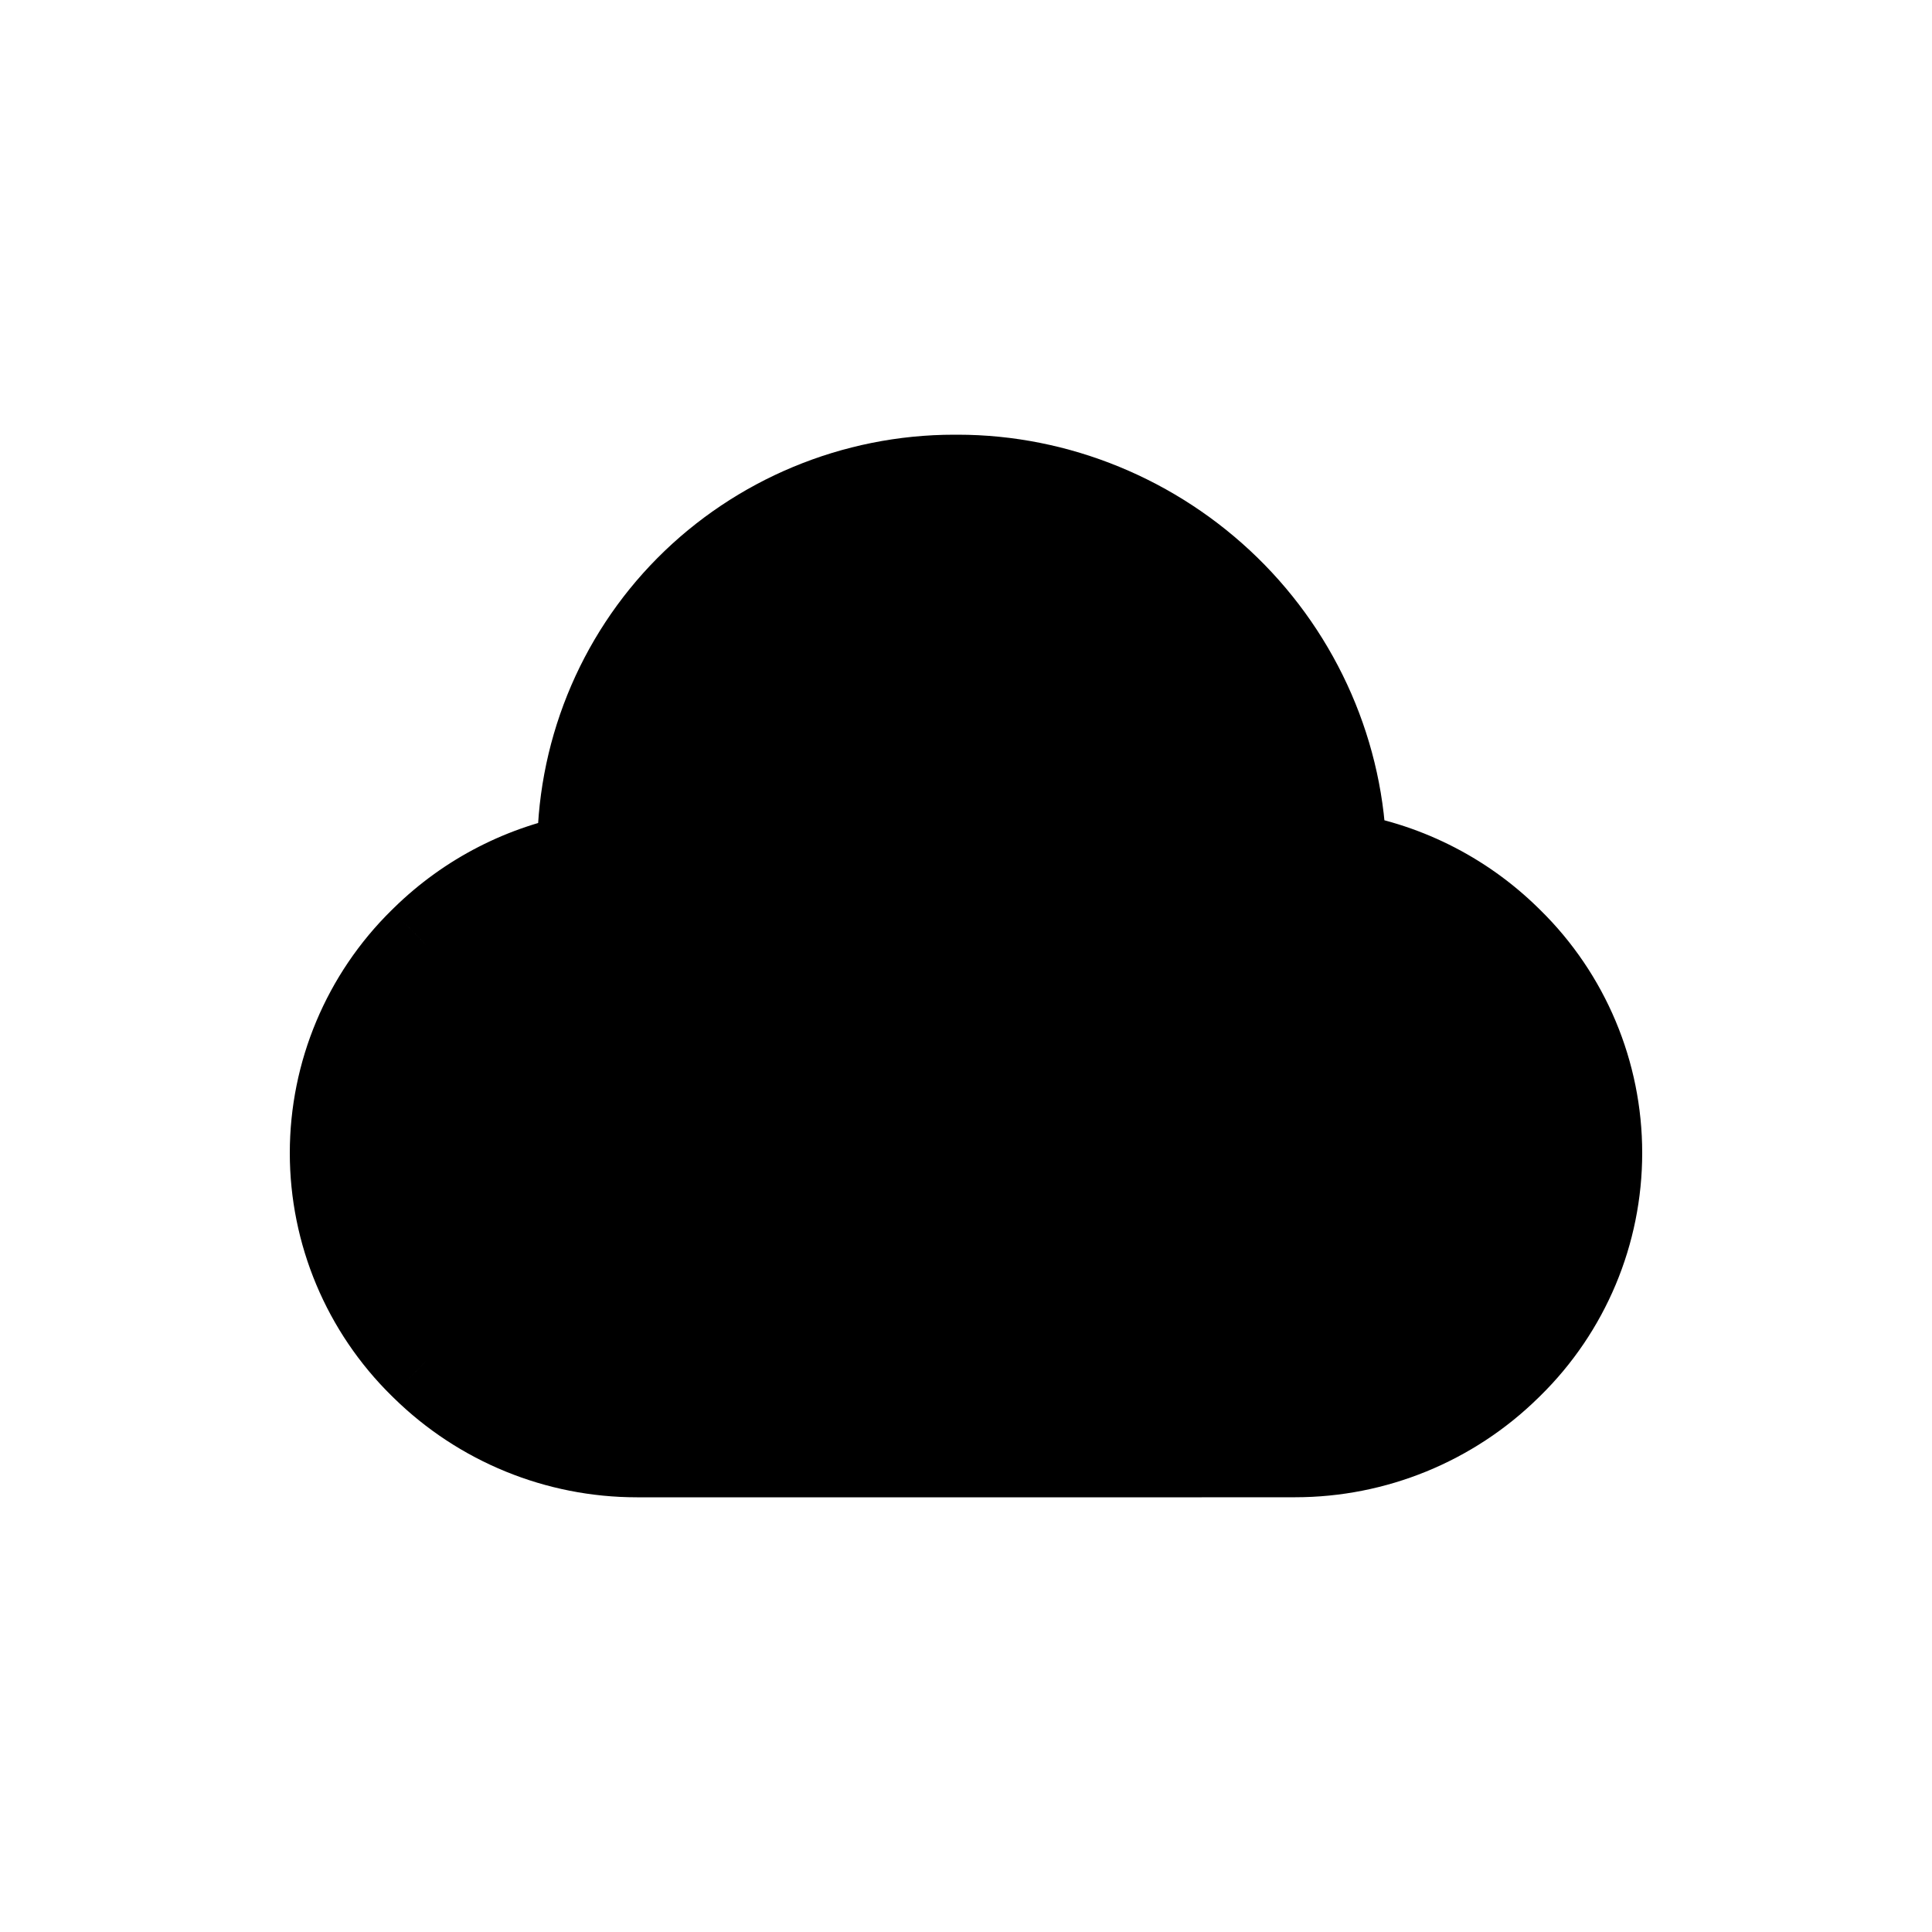
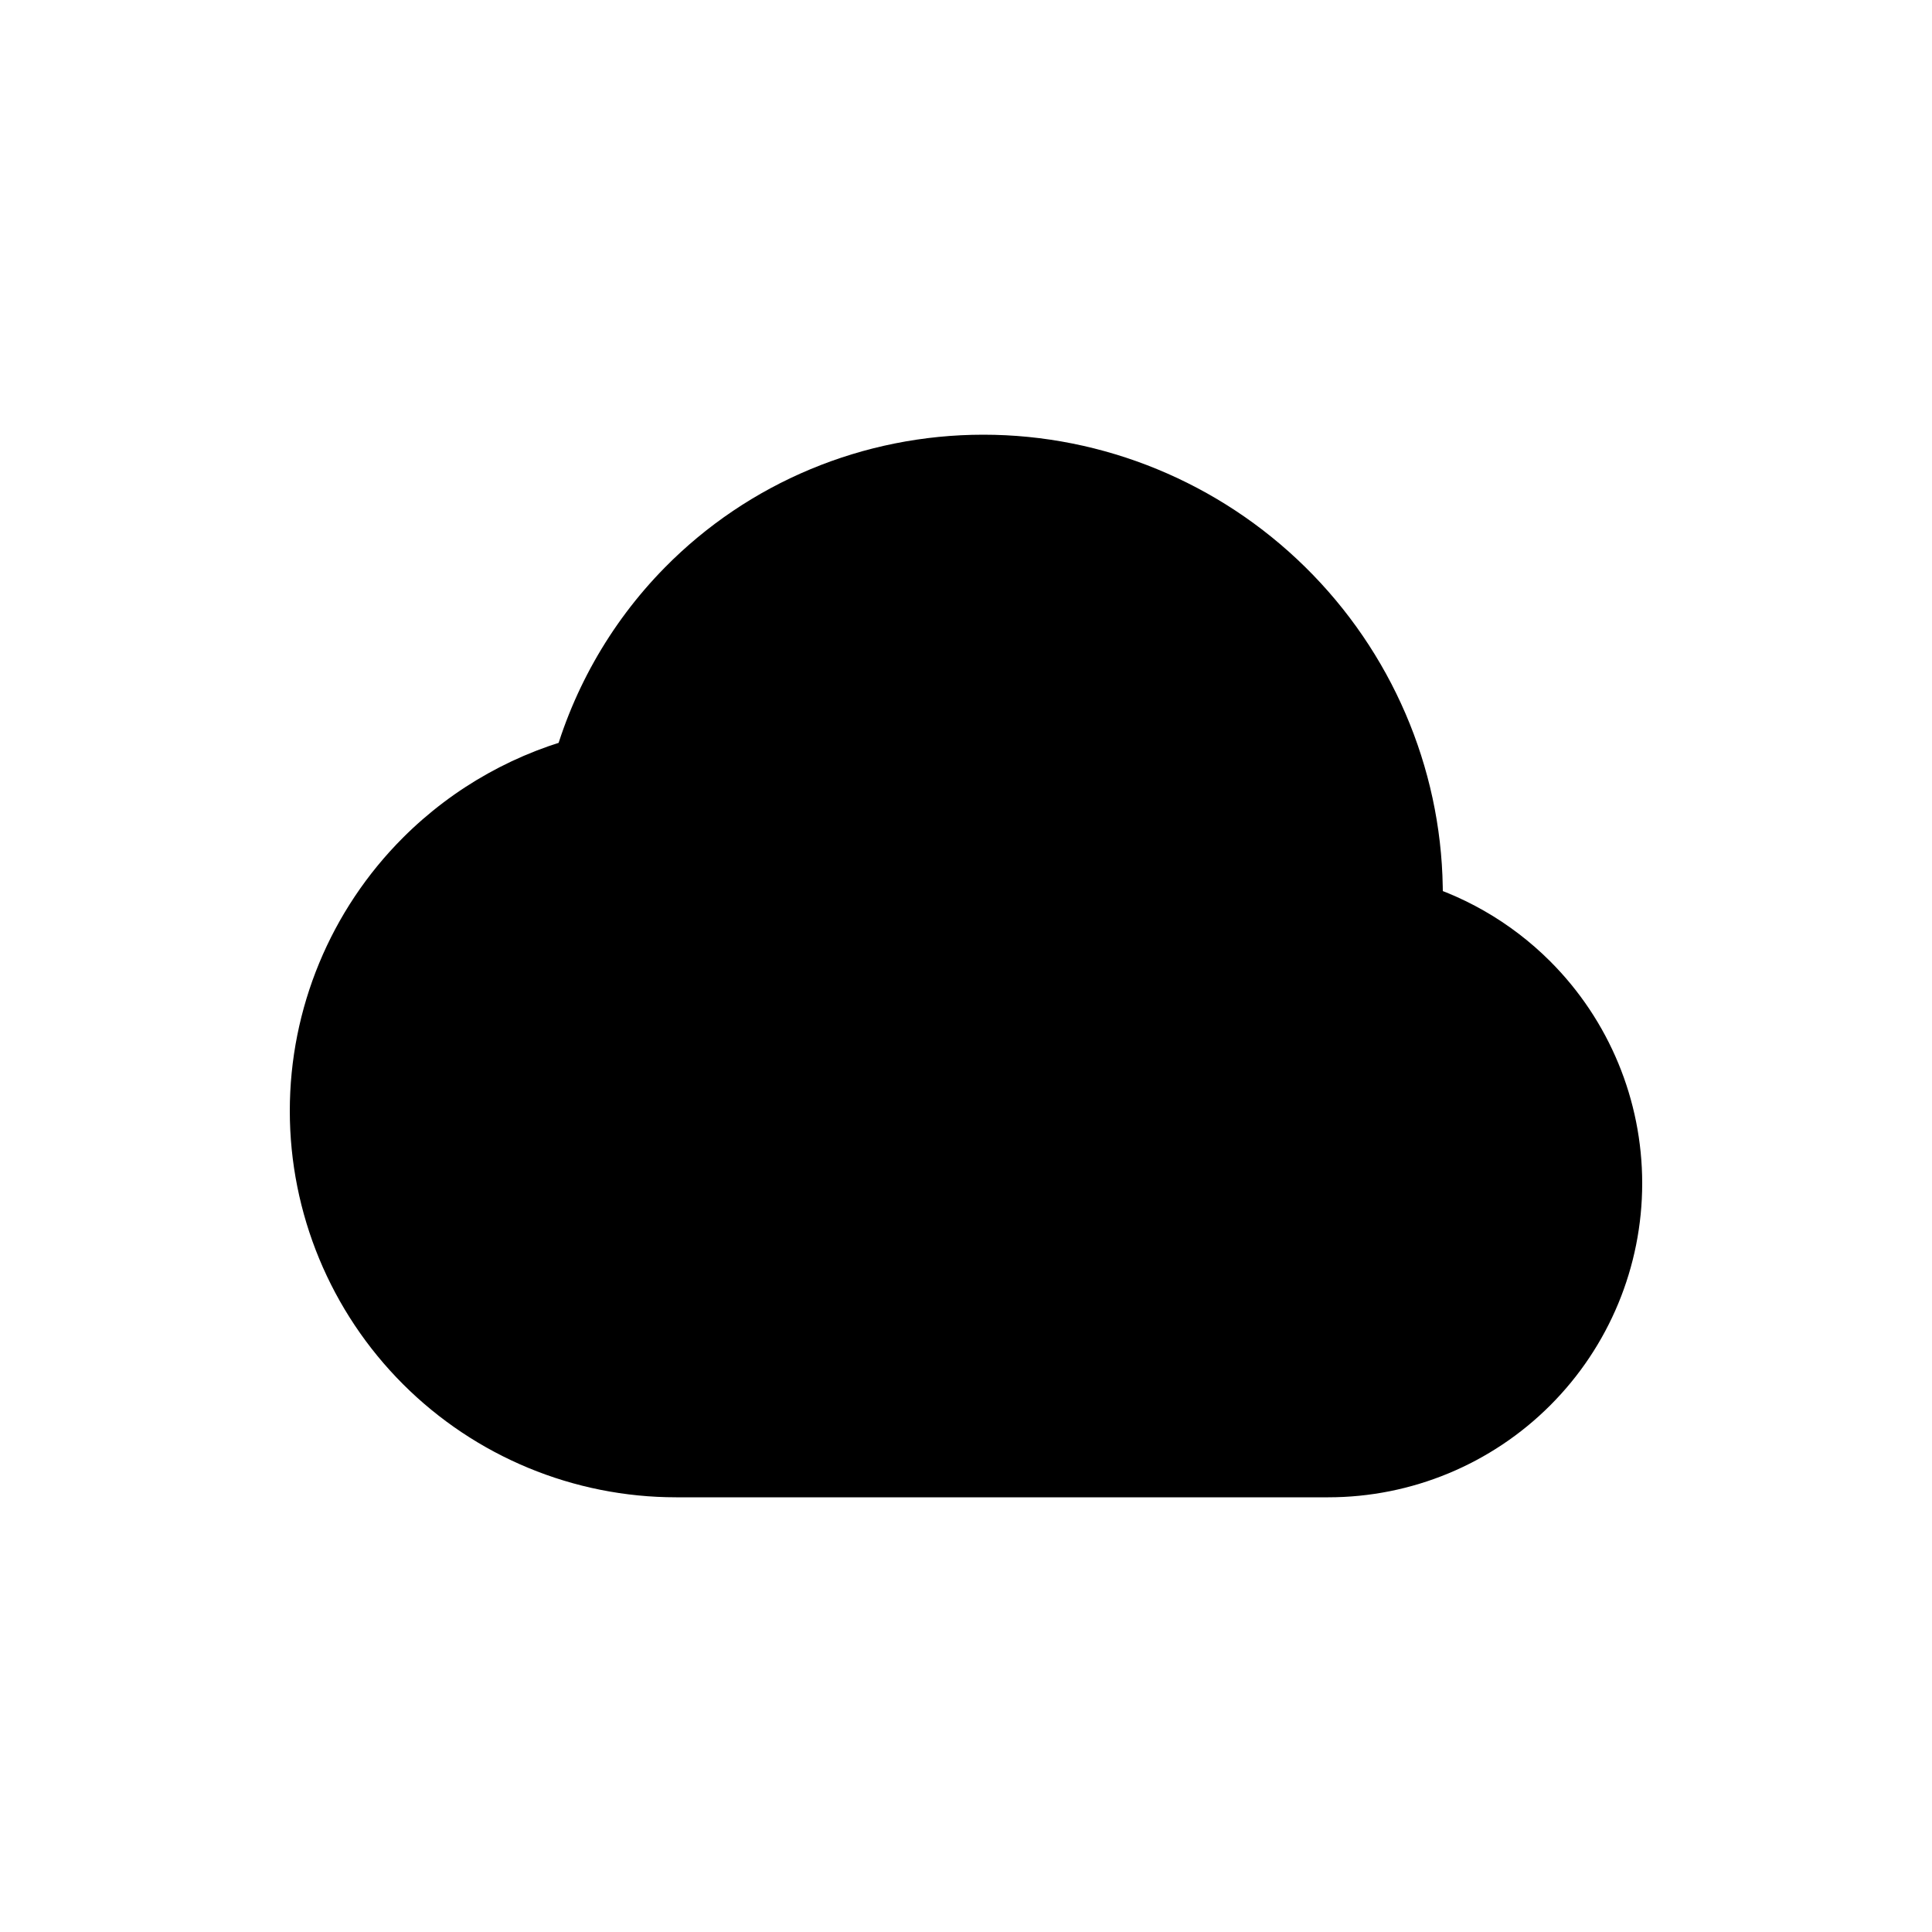
<svg viewBox="0 0 80 80" fill="none">
-   <path fill-rule="evenodd" clip-rule="evenodd" d="M39.653 20C43.741 20 47.716 21.639 50.666 24.516C53.62 27.396 55.344 31.343 55.41 35.435L55.413 35.612C57.995 35.989 60.41 37.176 62.294 39.026L62.377 39.106C64.694 41.381 66 44.493 66 47.74C66 50.988 64.694 54.099 62.377 56.375L62.294 56.455C59.981 58.726 56.869 59.998 53.627 59.998H53.512H49.79C49.78 59.999 49.771 60 49.761 60L31.86 60C31.839 60 31.817 60 31.795 60H31.66H26.488H26.373C23.131 60 20.019 58.728 17.706 56.457L17.623 56.377C15.306 54.101 14 50.99 14 47.742C14 44.495 15.306 41.383 17.623 39.108L17.706 39.028C19.508 37.258 21.796 36.095 24.252 35.667L24.248 35.435C24.183 31.343 25.78 27.396 28.64 24.516C31.498 21.639 35.421 20 39.509 20H39.653Z" fill="currentColor" />
-   <path d="M50.666 24.516L49.27 25.948V25.948L50.666 24.516ZM55.41 35.435L57.41 35.403V35.403L55.41 35.435ZM55.413 35.612L53.413 35.644L53.44 37.345L55.124 37.591L55.413 35.612ZM62.294 39.026L63.695 37.598L63.695 37.598L62.294 39.026ZM62.377 39.106L60.975 40.533L60.975 40.533L62.377 39.106ZM62.377 56.375L60.975 54.947L60.975 54.947L62.377 56.375ZM62.294 56.455L63.695 57.883L63.695 57.883L62.294 56.455ZM49.79 59.998V57.998H49.672L49.555 58.012L49.79 59.998ZM31.86 60V58H31.851L31.842 58L31.86 60ZM17.706 56.457L19.107 55.03L19.107 55.03L17.706 56.457ZM17.623 56.377L16.222 57.804L16.223 57.804L17.623 56.377ZM17.623 39.108L16.223 37.681L16.222 37.681L17.623 39.108ZM17.706 39.028L19.107 40.455L19.107 40.455L17.706 39.028ZM24.252 35.667L24.595 37.638L26.279 37.345L26.252 35.635L24.252 35.667ZM24.248 35.435L22.249 35.467V35.467L24.248 35.435ZM28.64 24.516L27.222 23.107L27.222 23.107L28.64 24.516ZM52.062 23.084C48.745 19.85 44.272 18 39.653 18V22C43.21 22 46.686 23.429 49.27 25.948L52.062 23.084ZM57.41 35.403C57.335 30.773 55.387 26.326 52.062 23.084L49.27 25.948C51.852 28.466 53.353 31.913 53.41 35.467L57.41 35.403ZM57.412 35.58L57.41 35.403L53.41 35.467L53.413 35.644L57.412 35.58ZM63.695 37.598C61.506 35.449 58.702 34.07 55.701 33.633L55.124 37.591C57.289 37.907 59.313 38.902 60.893 40.453L63.695 37.598ZM63.778 37.679L63.695 37.598L60.893 40.453L60.975 40.533L63.778 37.679ZM68 47.74C68 43.956 66.478 40.33 63.778 37.679L60.975 40.533C62.91 42.432 64 45.029 64 47.74H68ZM63.778 57.802C66.478 55.151 68 51.525 68 47.74H64C64 50.451 62.91 53.048 60.975 54.947L63.778 57.802ZM63.695 57.883L63.778 57.802L60.975 54.947L60.893 55.028L63.695 57.883ZM53.627 61.998C57.393 61.998 61.008 60.52 63.695 57.883L60.893 55.028C58.954 56.932 56.345 57.998 53.627 57.998V61.998ZM53.512 61.998H53.627V57.998H53.512V61.998ZM49.79 61.998H53.512V57.998H49.79V61.998ZM49.555 58.012C49.623 58.004 49.692 58 49.761 58V62C49.85 62 49.937 61.995 50.024 61.985L49.555 58.012ZM49.761 58L31.86 58V62L49.761 62V58ZM31.795 62C31.823 62 31.85 62 31.878 62L31.842 58C31.827 58 31.811 58 31.795 58V62ZM31.66 62H31.795V58H31.66V62ZM26.488 62H31.66V58H26.488V62ZM26.373 62H26.488V58H26.373V62ZM16.305 57.885C18.992 60.522 22.607 62 26.373 62V58C23.655 58 21.046 56.934 19.107 55.03L16.305 57.885ZM16.223 57.804L16.305 57.885L19.107 55.03L19.024 54.949L16.223 57.804ZM12 47.742C12 51.527 13.522 55.153 16.222 57.804L19.024 54.949C17.09 53.05 16 50.453 16 47.742H12ZM16.222 37.681C13.522 40.332 12 43.958 12 47.742H16C16 45.032 17.09 42.434 19.024 40.535L16.222 37.681ZM16.305 37.6L16.223 37.681L19.024 40.535L19.107 40.455L16.305 37.6ZM23.909 33.697C21.056 34.194 18.399 35.545 16.305 37.6L19.107 40.455C20.618 38.971 22.536 37.996 24.595 37.638L23.909 33.697ZM22.249 35.467L22.252 35.7L26.252 35.635L26.248 35.403L22.249 35.467ZM27.222 23.107C23.981 26.369 22.174 30.836 22.249 35.467L26.248 35.403C26.191 31.85 27.579 28.423 30.059 25.926L27.222 23.107ZM39.509 18C34.888 18 30.455 19.852 27.222 23.107L30.059 25.926C32.542 23.427 35.953 22 39.509 22V18ZM39.653 18H39.509V22H39.653V18Z" fill="currentColor" />
+   <path fill-rule="evenodd" clip-rule="evenodd" d="M40.718 20C45.162 20 49.452 21.765 52.644 24.907C55.836 28.048 57.67 32.309 57.741 36.752L57.767 38.354C59.647 38.842 61.381 39.825 62.778 41.222C64.841 43.285 66 46.083 66 49C66 51.917 64.841 54.715 62.778 56.778C60.715 58.841 57.917 60 55 60H51H50.444H48C47.99 60 47.98 60 47.969 60H38.049C38.033 60 38.017 60 38 60L33.799 60H32H28C24.287 60 20.726 58.525 18.101 55.9C15.475 53.274 14 49.713 14 46C14 42.287 15.475 38.726 18.101 36.101C19.944 34.257 22.249 32.981 24.744 32.384C25.456 29.581 26.895 26.996 28.951 24.907C32.042 21.765 36.275 20 40.718 20Z" fill="currentColor" />
+   <path d="M52.644 24.907L51.241 26.332L51.241 26.332L52.644 24.907ZM57.741 36.752L55.742 36.784L57.741 36.752ZM57.767 38.354L55.767 38.386L55.792 39.907L57.264 40.289L57.767 38.354ZM62.778 41.222L64.192 39.808L64.192 39.808L62.778 41.222ZM47.969 60L47.984 58L47.977 58H47.969V60ZM38.049 60V58H38.037L38.025 58L38.049 60ZM18.101 55.9L19.515 54.486L19.515 54.486L18.101 55.9ZM18.101 36.101L19.515 37.515H19.515L18.101 36.101ZM24.744 32.384L25.209 34.329L26.384 34.048L26.682 32.877L24.744 32.384ZM28.951 24.907L30.376 26.31L28.951 24.907ZM54.047 23.481C50.484 19.975 45.691 18 40.718 18V22C44.632 22 48.419 23.555 51.241 26.332L54.047 23.481ZM59.741 36.72C59.661 31.748 57.61 26.988 54.047 23.481L51.241 26.332C54.062 29.109 55.679 32.871 55.742 36.784L59.741 36.72ZM59.767 38.322L59.741 36.72L55.742 36.784L55.767 38.386L59.767 38.322ZM64.192 39.808C62.541 38.157 60.492 36.995 58.27 36.418L57.264 40.289C58.802 40.689 60.221 41.493 61.364 42.636L64.192 39.808ZM68 49C68 45.552 66.63 42.246 64.192 39.808L61.364 42.636C63.052 44.324 64 46.613 64 49H68ZM64.192 58.192C66.63 55.754 68 52.448 68 49H64C64 51.387 63.052 53.676 61.364 55.364L64.192 58.192ZM55 62C58.448 62 61.754 60.63 64.192 58.192L61.364 55.364C59.676 57.052 57.387 58 55 58V62ZM51 62H55V58H51V62ZM50.444 62H51V58H50.444V62ZM48 62H50.444V58H48V62ZM47.954 62C47.97 62 47.985 62 48 62V58C47.995 58 47.99 58 47.984 58L47.954 62ZM47.969 58H38.049V62H47.969V58ZM38 62C38.025 62 38.049 62 38.074 62L38.025 58C38.017 58 38.008 58 38 58V62ZM33.799 62L38 62V58L33.799 58V62ZM32 62H33.799V58H32V62ZM28 62H32V58H28V62ZM16.686 57.314C19.687 60.315 23.756 62 28 62V58C24.817 58 21.765 56.736 19.515 54.486L16.686 57.314ZM12 46C12 50.244 13.686 54.313 16.686 57.314L19.515 54.486C17.264 52.235 16 49.183 16 46H12ZM16.686 34.687C13.686 37.687 12 41.757 12 46H16C16 42.818 17.264 39.765 19.515 37.515L16.686 34.687ZM24.278 30.439C21.427 31.121 18.793 32.58 16.686 34.687L19.515 37.515C21.095 35.935 23.07 34.841 25.209 34.329L24.278 30.439ZM27.525 23.504C25.218 25.849 23.604 28.749 22.805 31.892L26.682 32.877C27.308 30.412 28.572 28.143 30.376 26.31L27.525 23.504ZM40.718 18C35.744 18 30.996 19.977 27.525 23.504L30.376 26.31C33.088 23.553 36.806 22 40.718 22V18Z" fill="currentColor" />
</svg>
